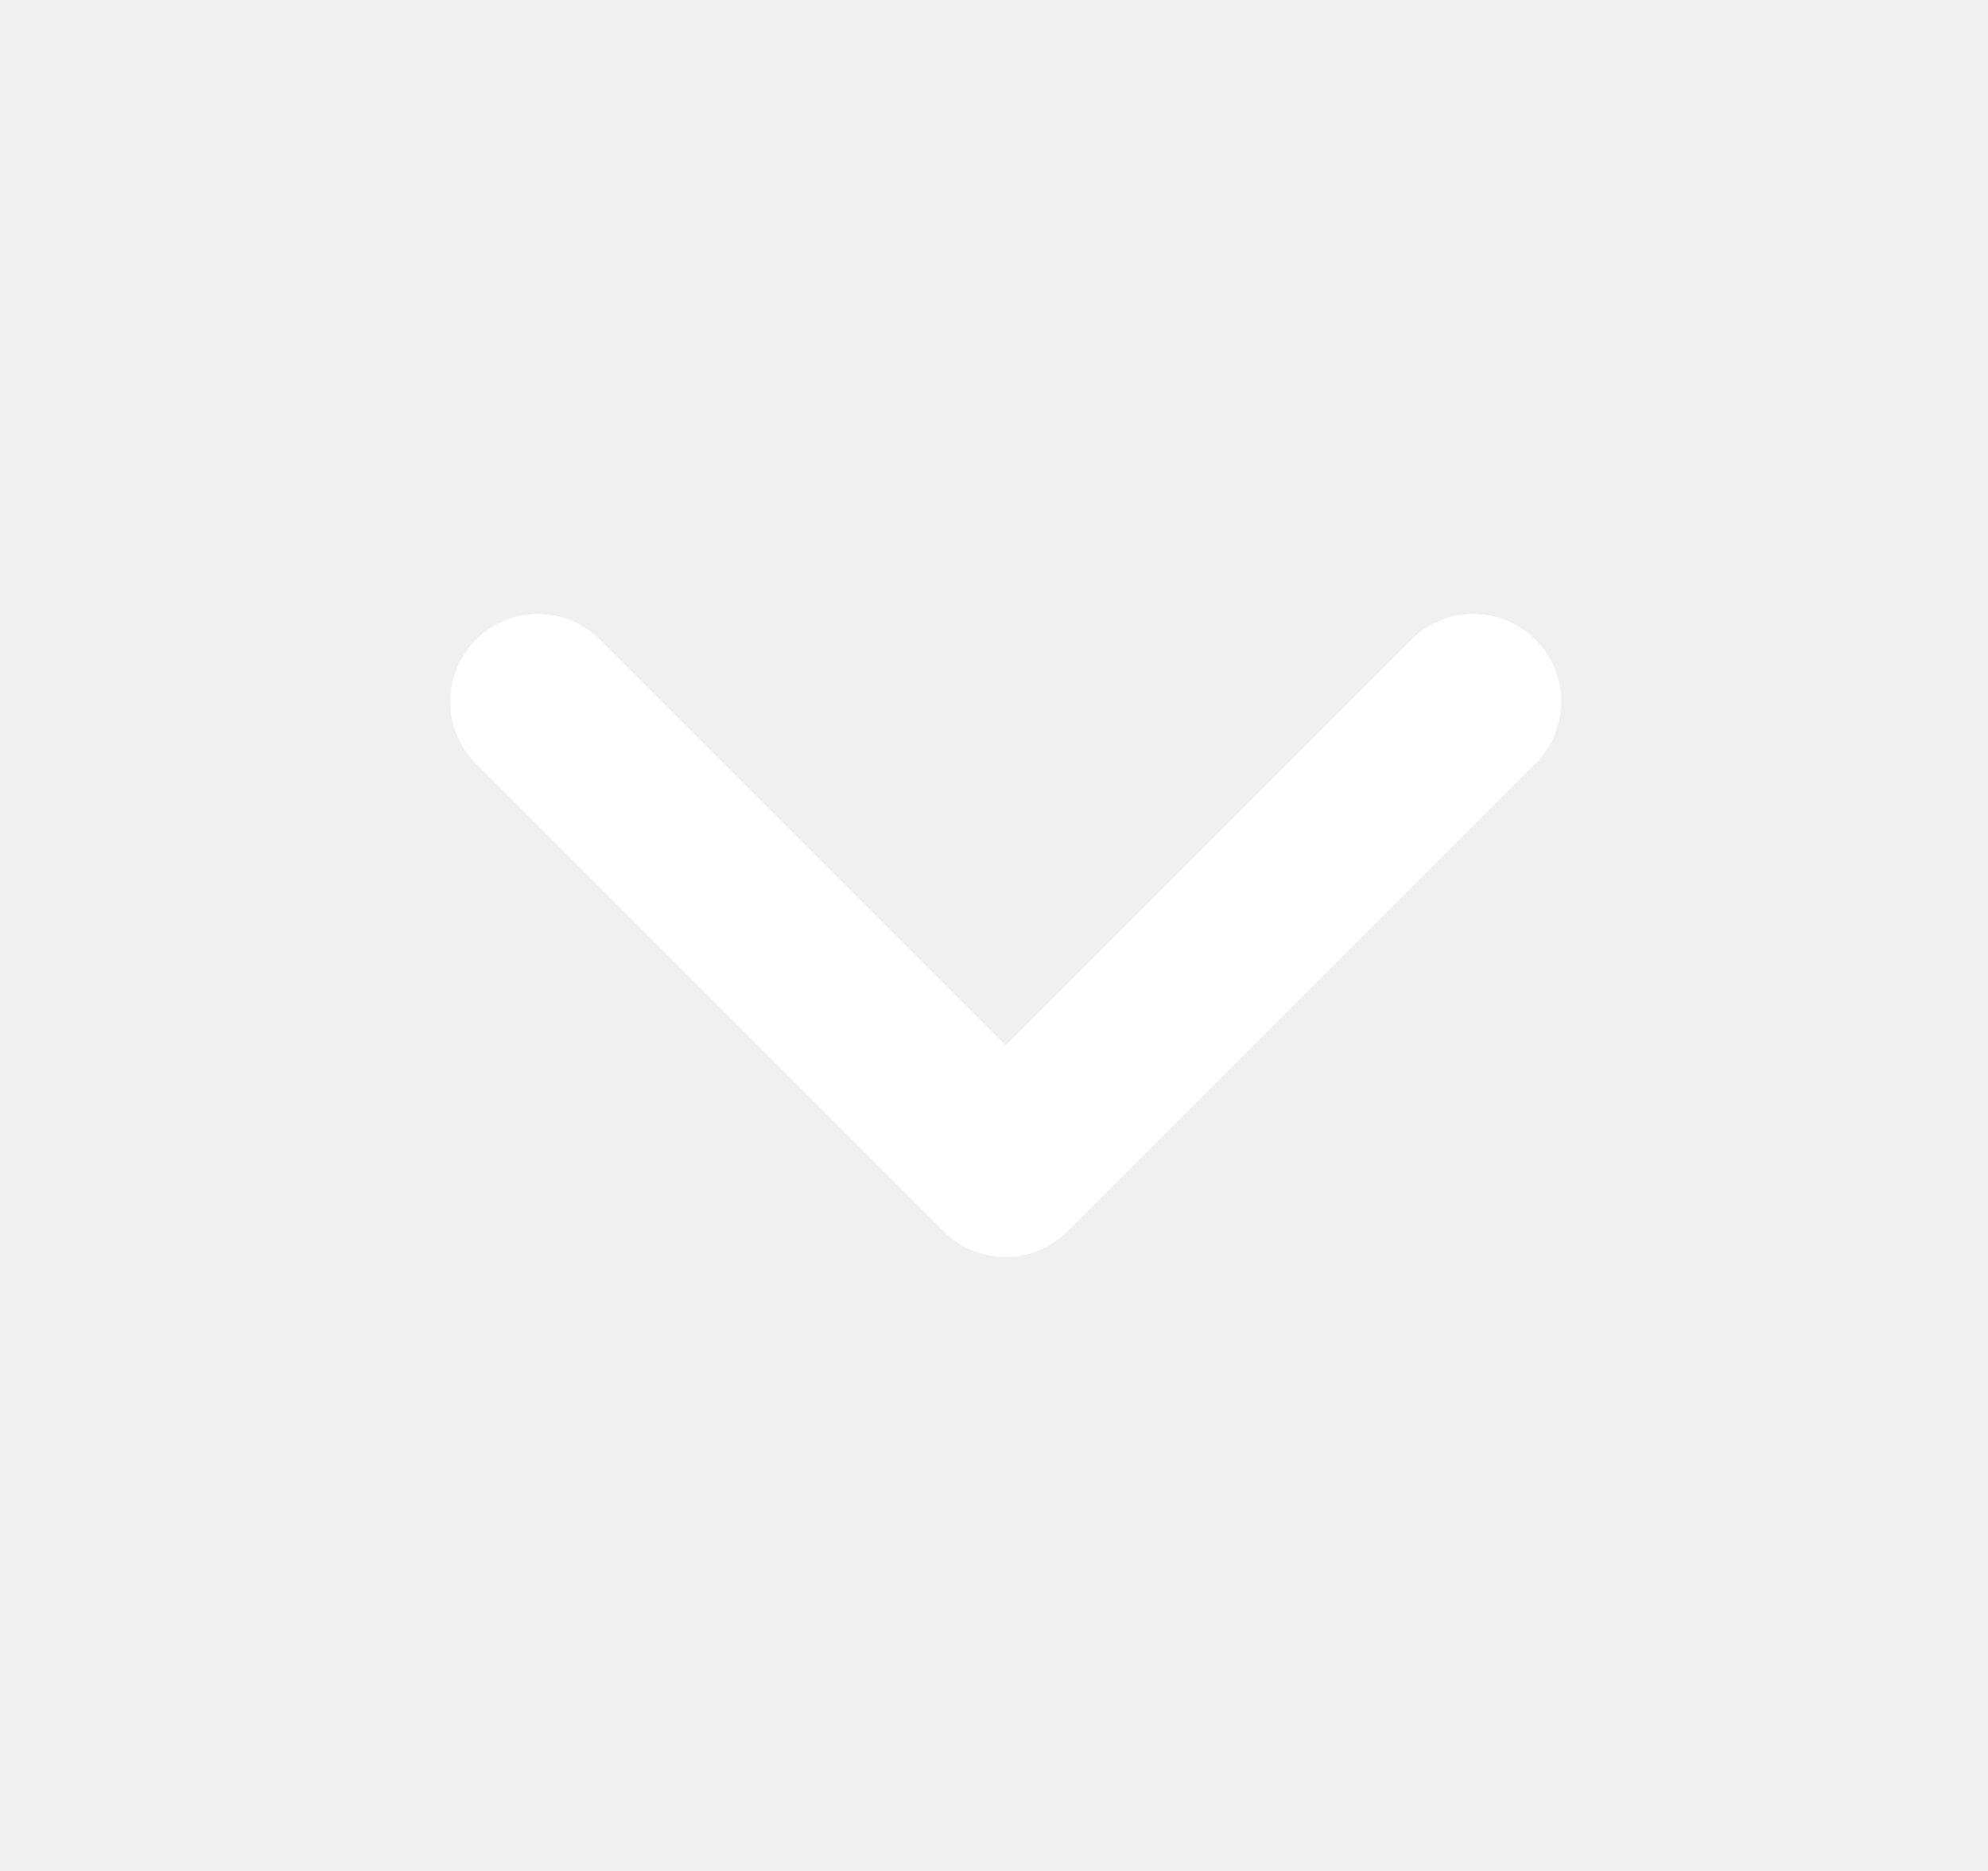
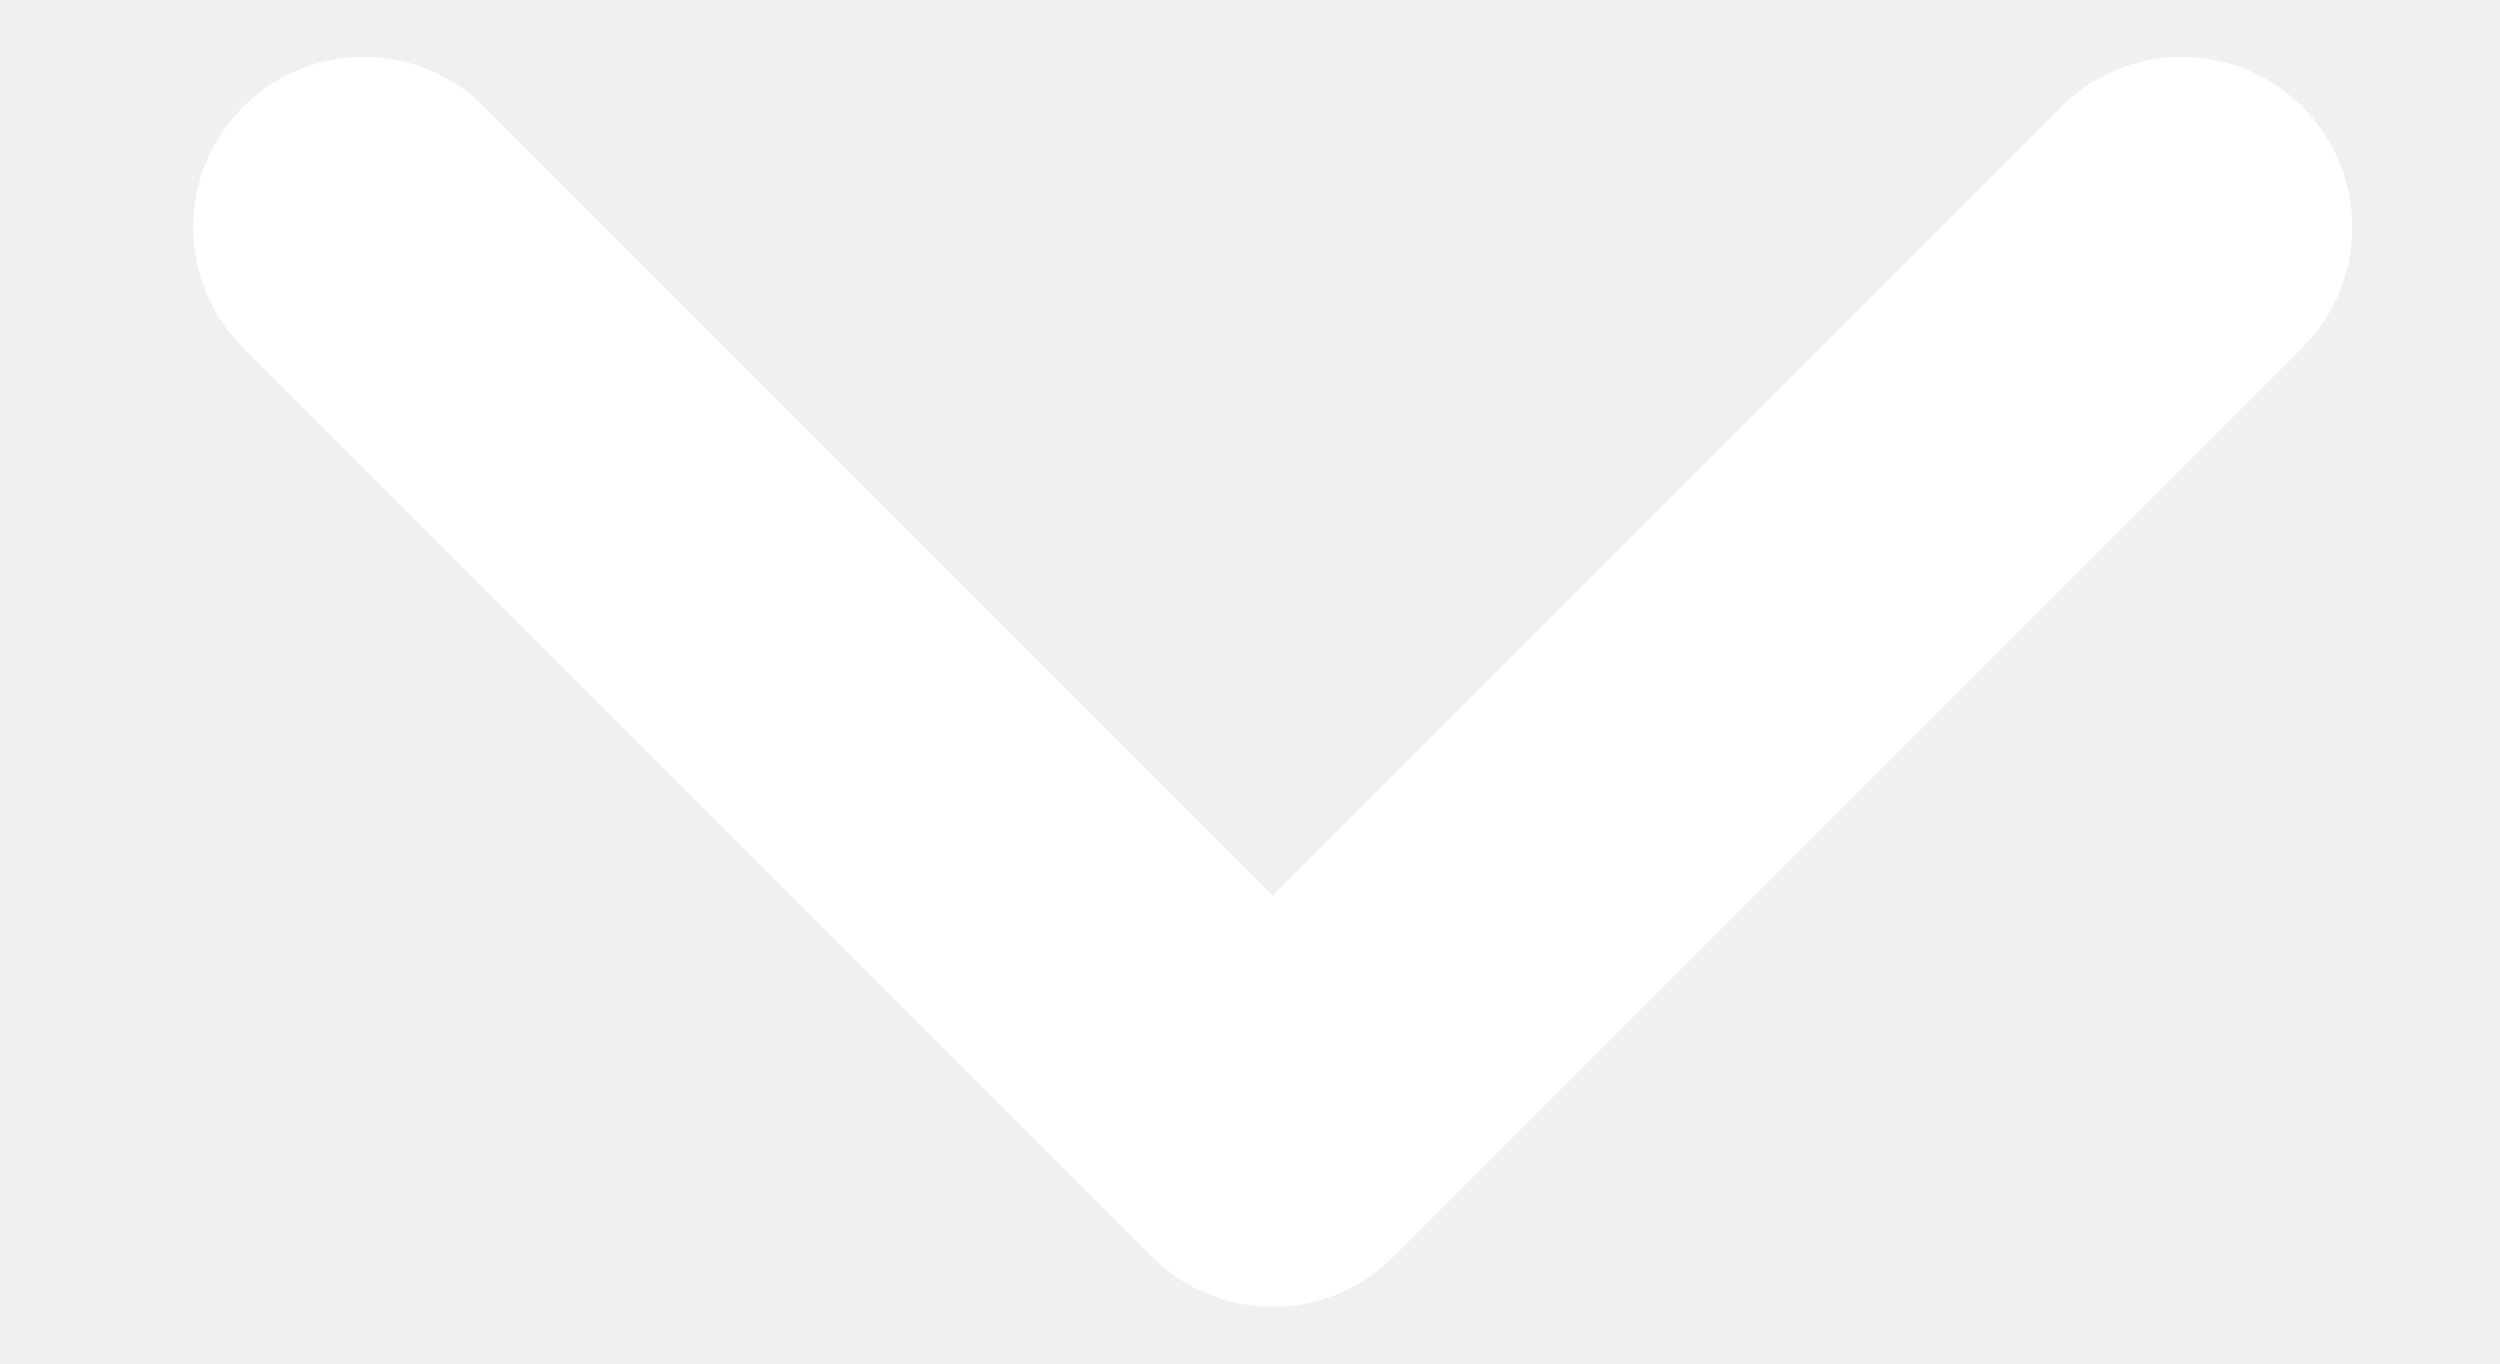
- <svg xmlns="http://www.w3.org/2000/svg" width="17" height="16" viewBox="0 0 17 16" fill="none">
-   <path d="M4.6 6L8.6 10L12.6 6" stroke="white" stroke-width="1.5" stroke-linecap="round" stroke-linejoin="round" />
+ <svg xmlns="http://www.w3.org/2000/svg" width="11" height="6" viewBox="0 0 11 6" fill="none">
+   <path d="M1.6 1L5.6 5L9.6 1" stroke="white" stroke-width="1.5" stroke-linecap="round" stroke-linejoin="round" />
</svg>
